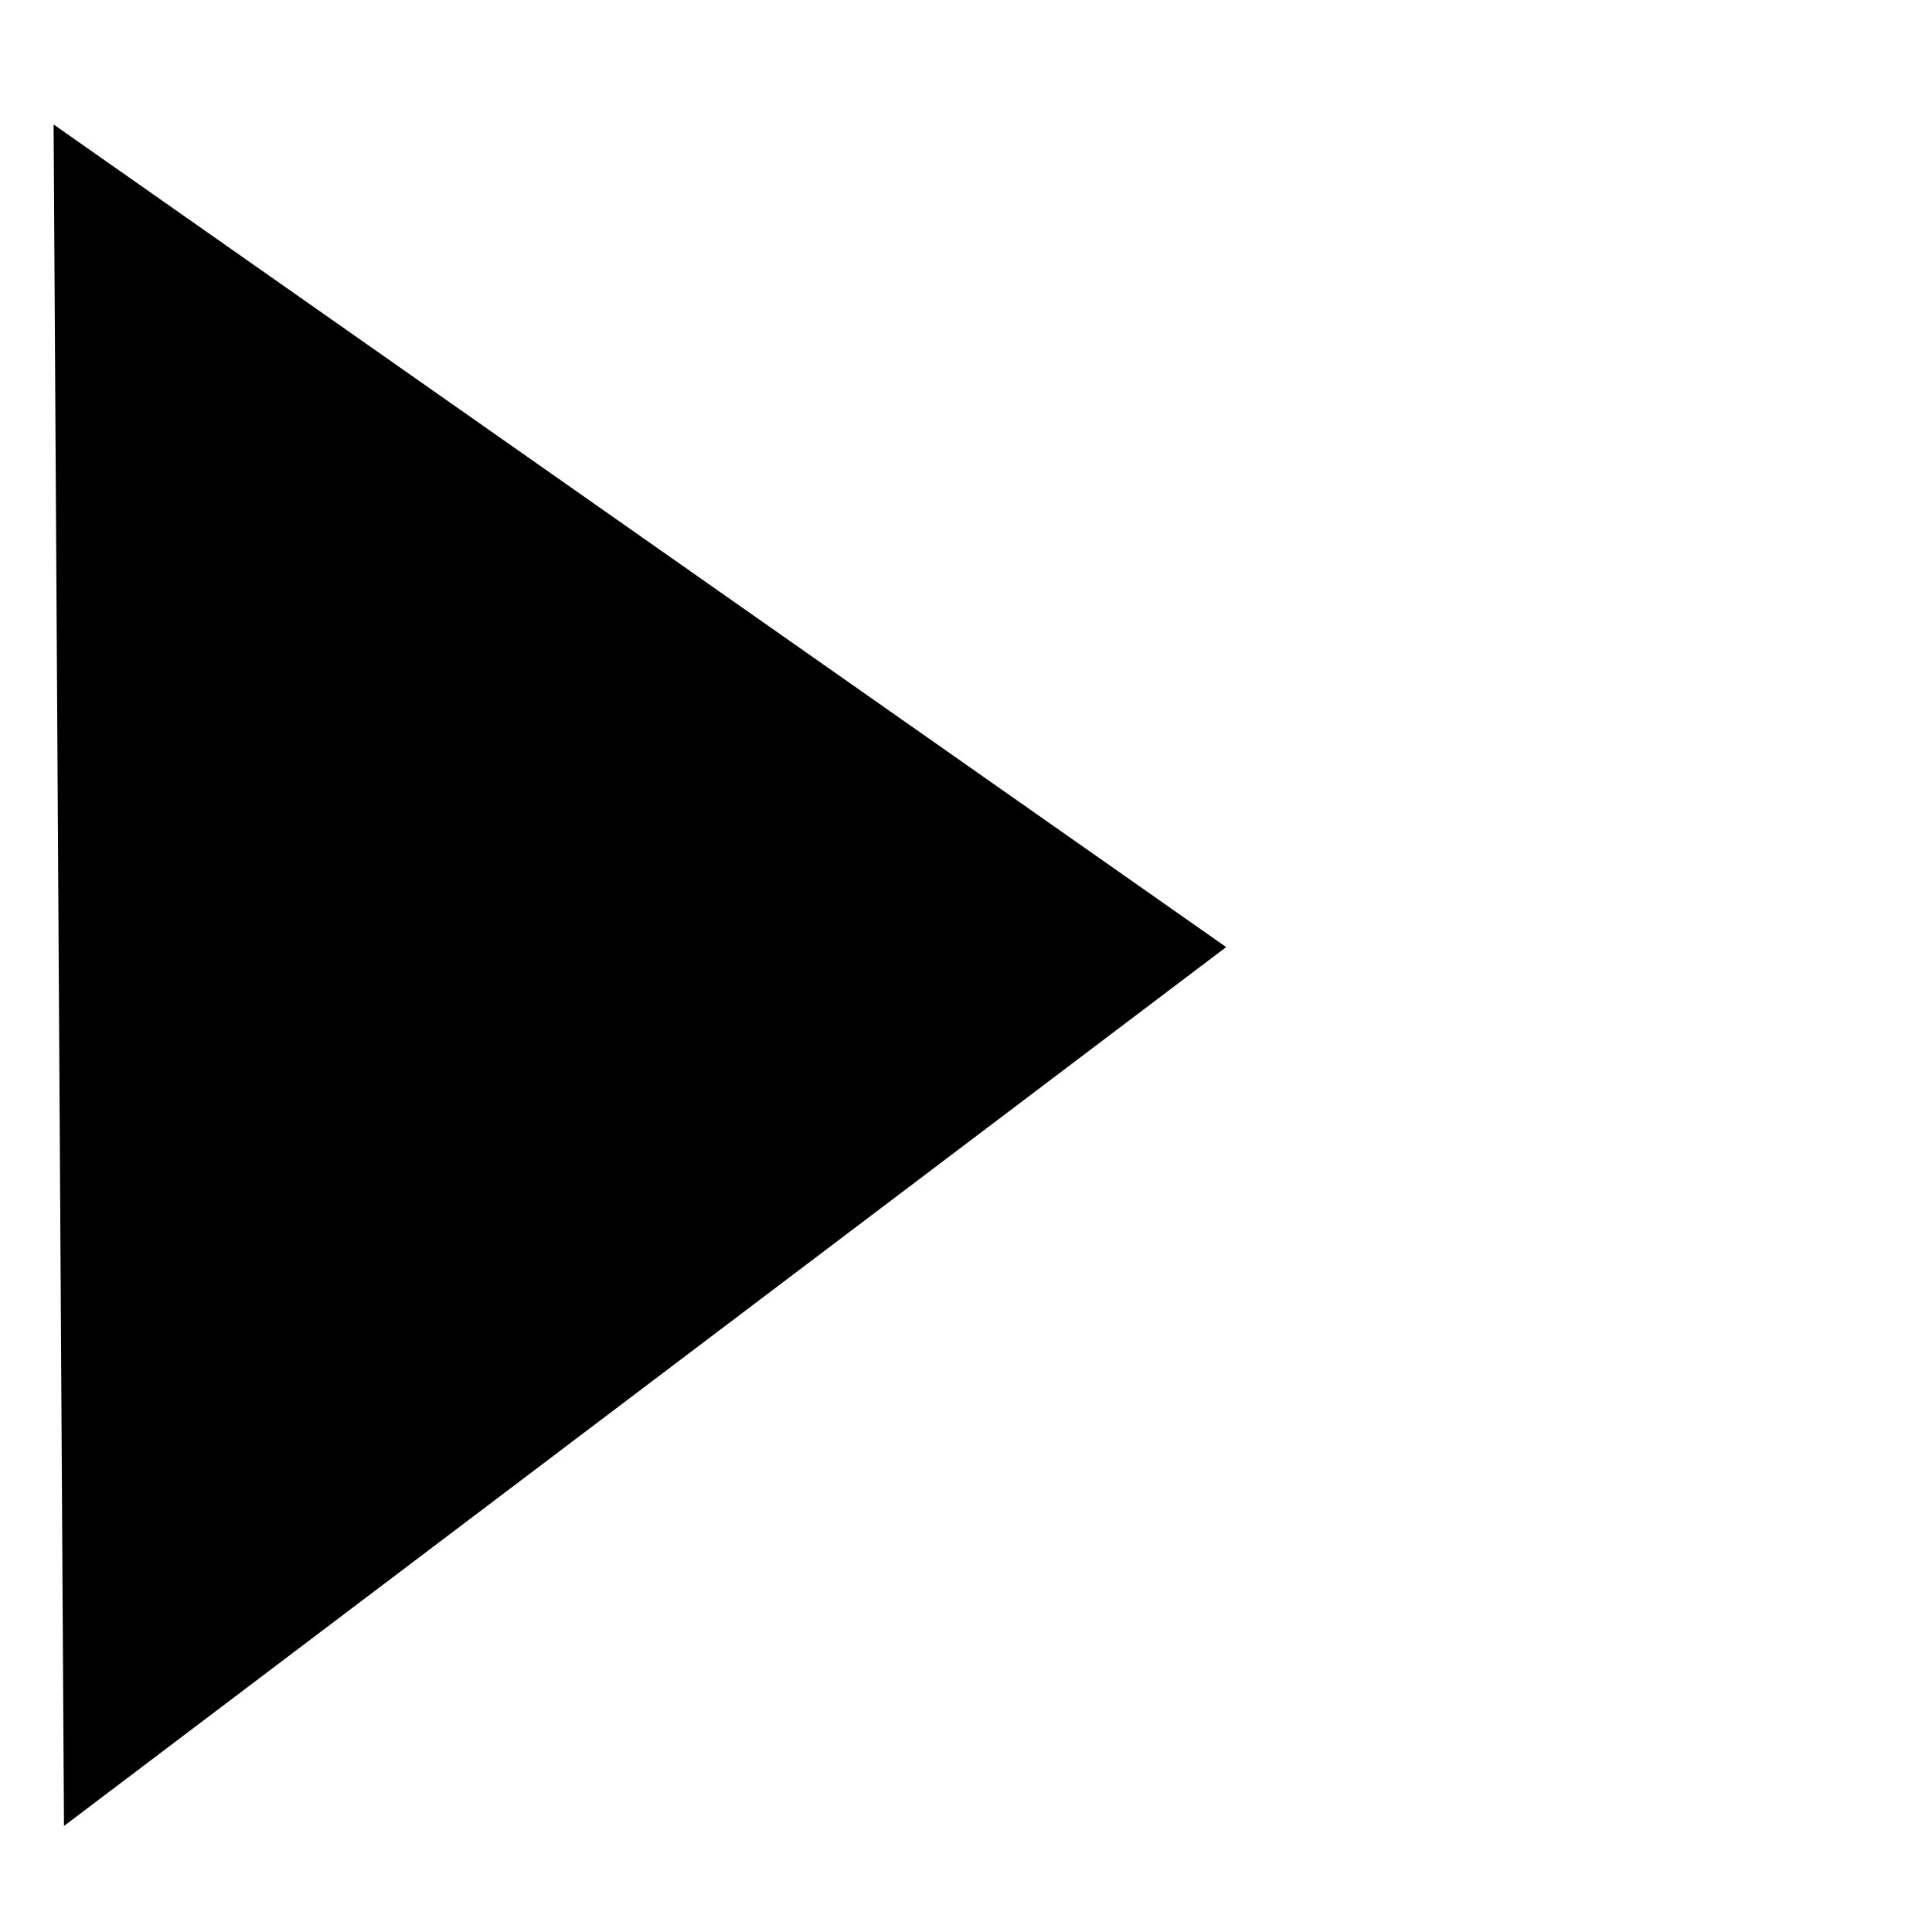
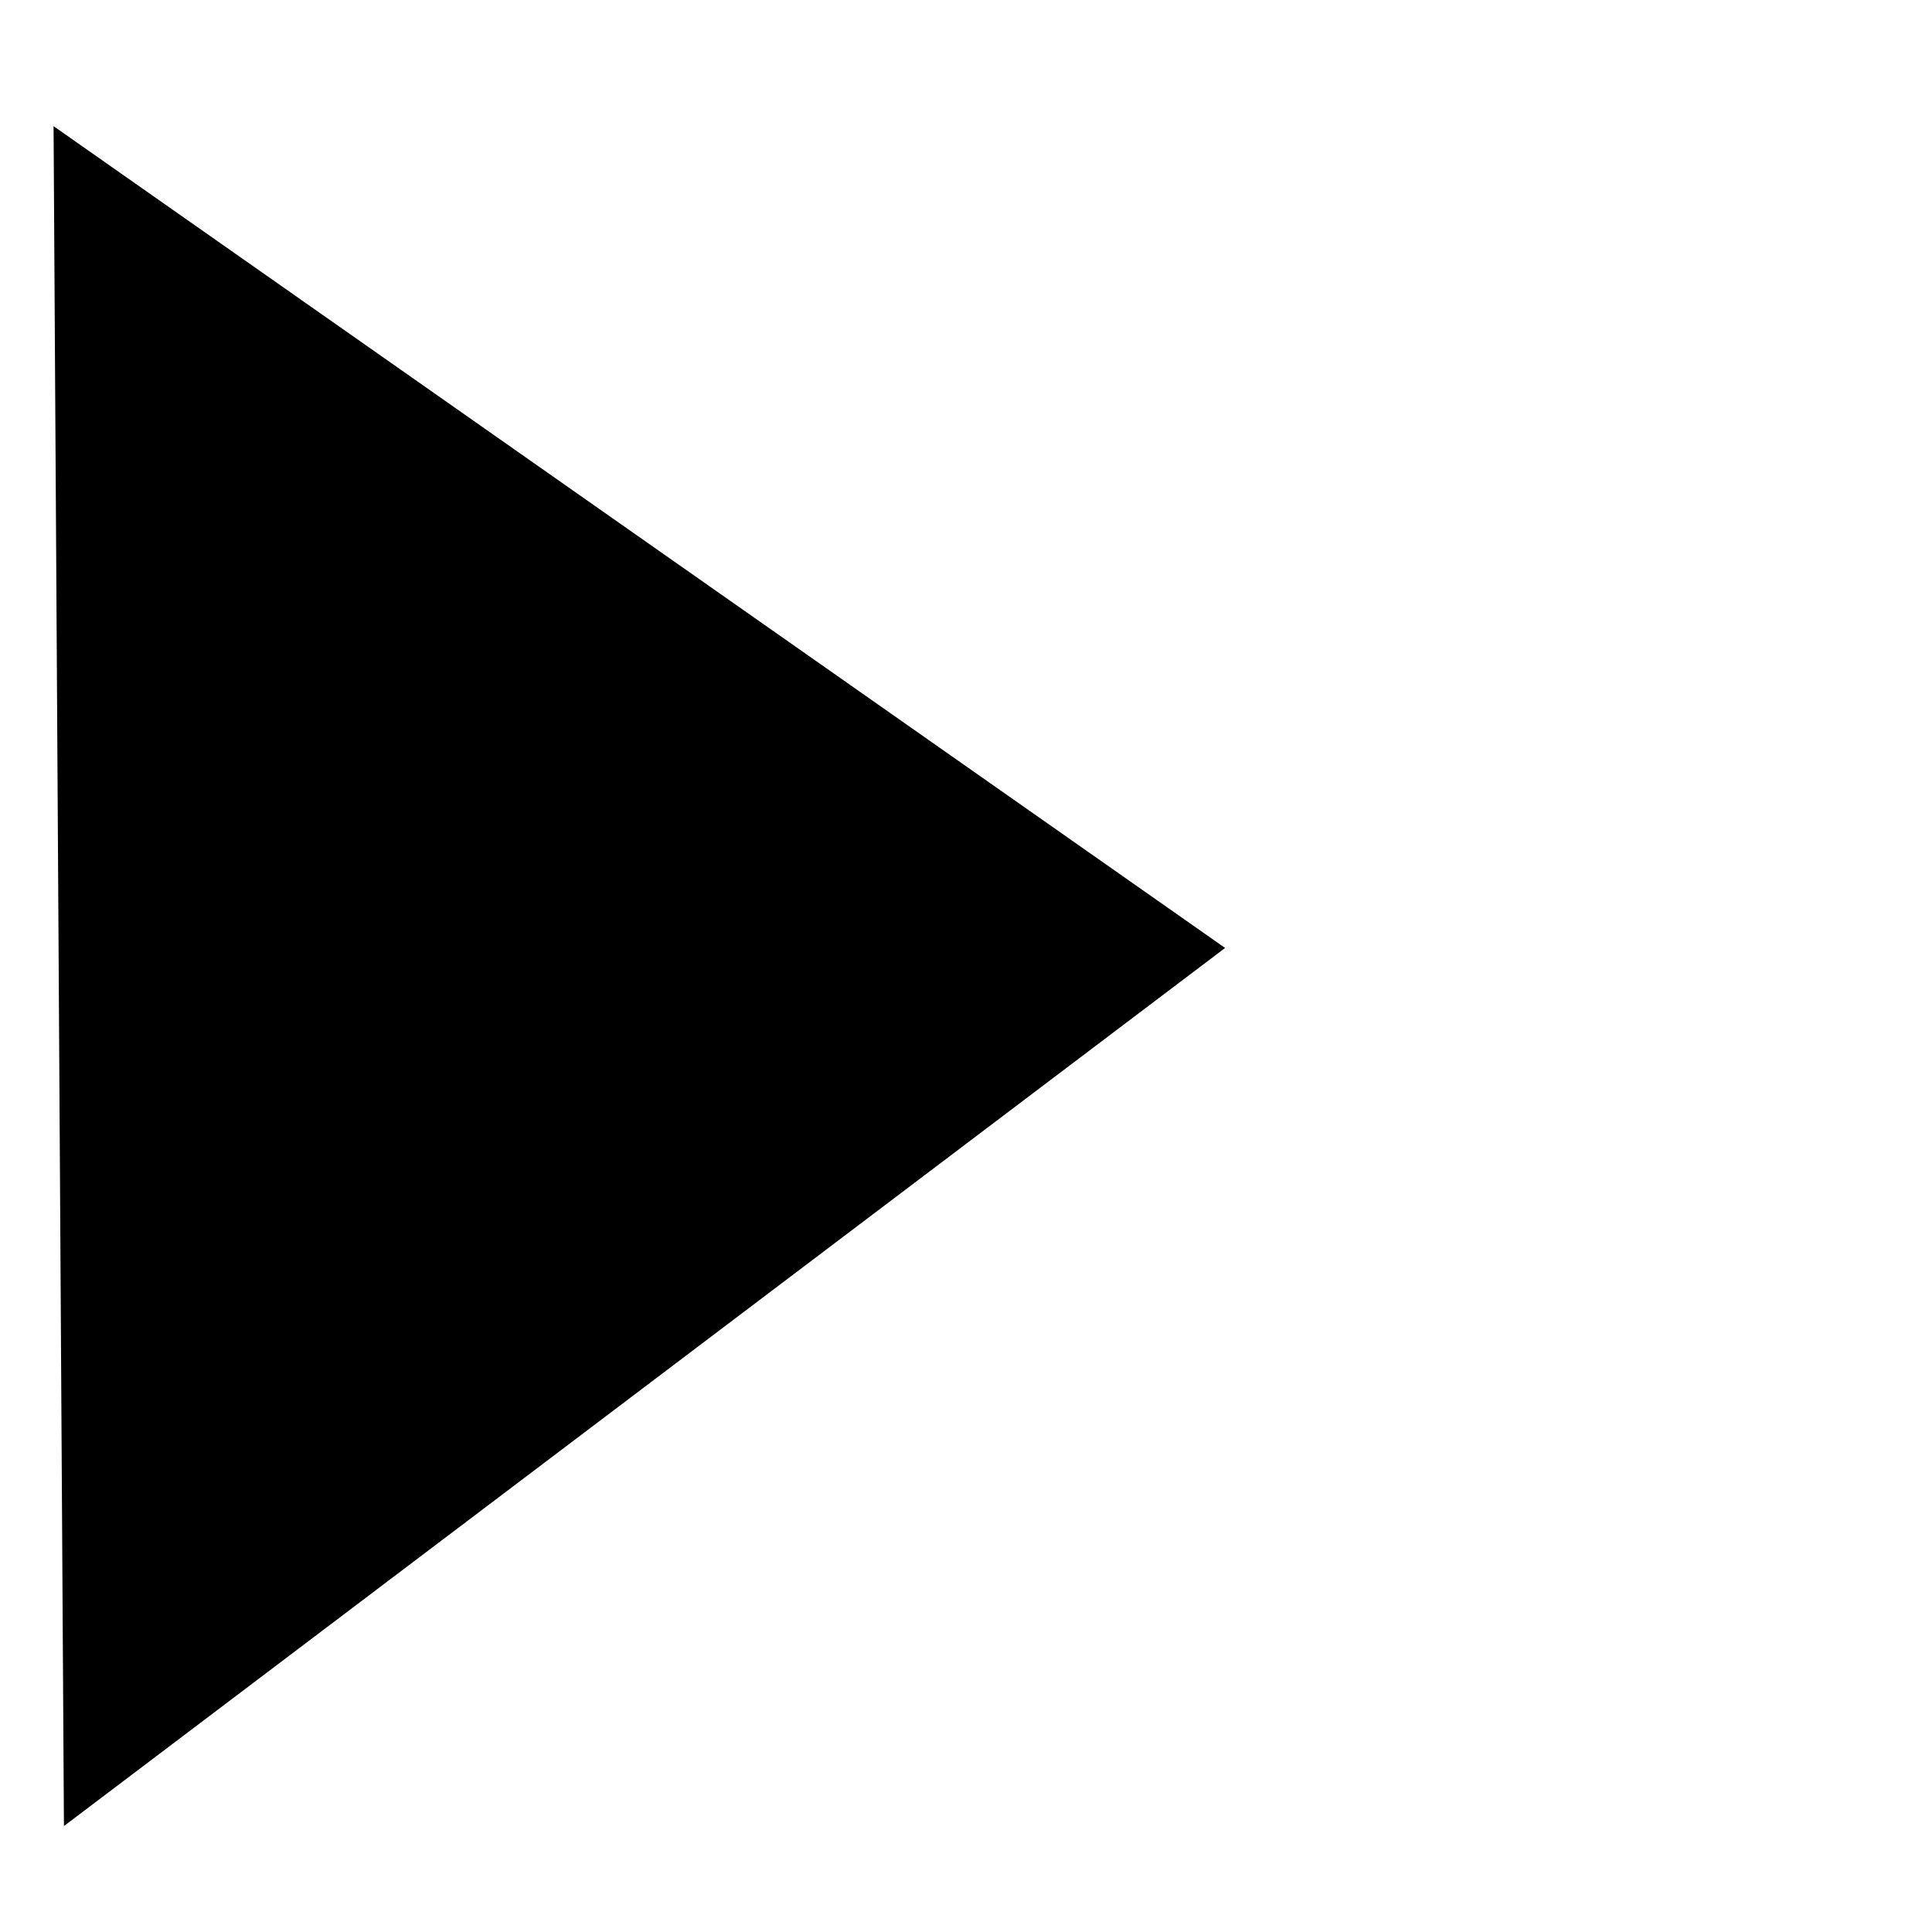
- <svg xmlns="http://www.w3.org/2000/svg" width="18.146" height="18.239" viewBox="0 0 18.146 18.239">
+ <svg xmlns="http://www.w3.org/2000/svg" width="18.006" height="18.255" viewBox="0 0 18.006 18.255">
  <g id="图层_2" data-name="图层 2">
    <g id="图层_1-2" data-name="图层 1">
-       <line x1="17.646" y1="18.12" x2="17.646" fill="inherit" stroke="inherit" stroke-miterlimit="10" />
-       <polygon points="0.604 17.238 11.574 8.941 0.506 1.175 0.604 17.238" fill="inherit" stroke="inherit" stroke-miterlimit="10" />
+       <line x1="17.506" y1="18" x2="17.506" fill="inherit" stroke="inherit" stroke-miterlimit="10" />
+       <polygon points="0.604 17.254 11.574 8.957 0.506 1.192 0.604 17.254" fill="inherit" stroke="inherit" stroke-miterlimit="10" />
    </g>
  </g>
</svg>
